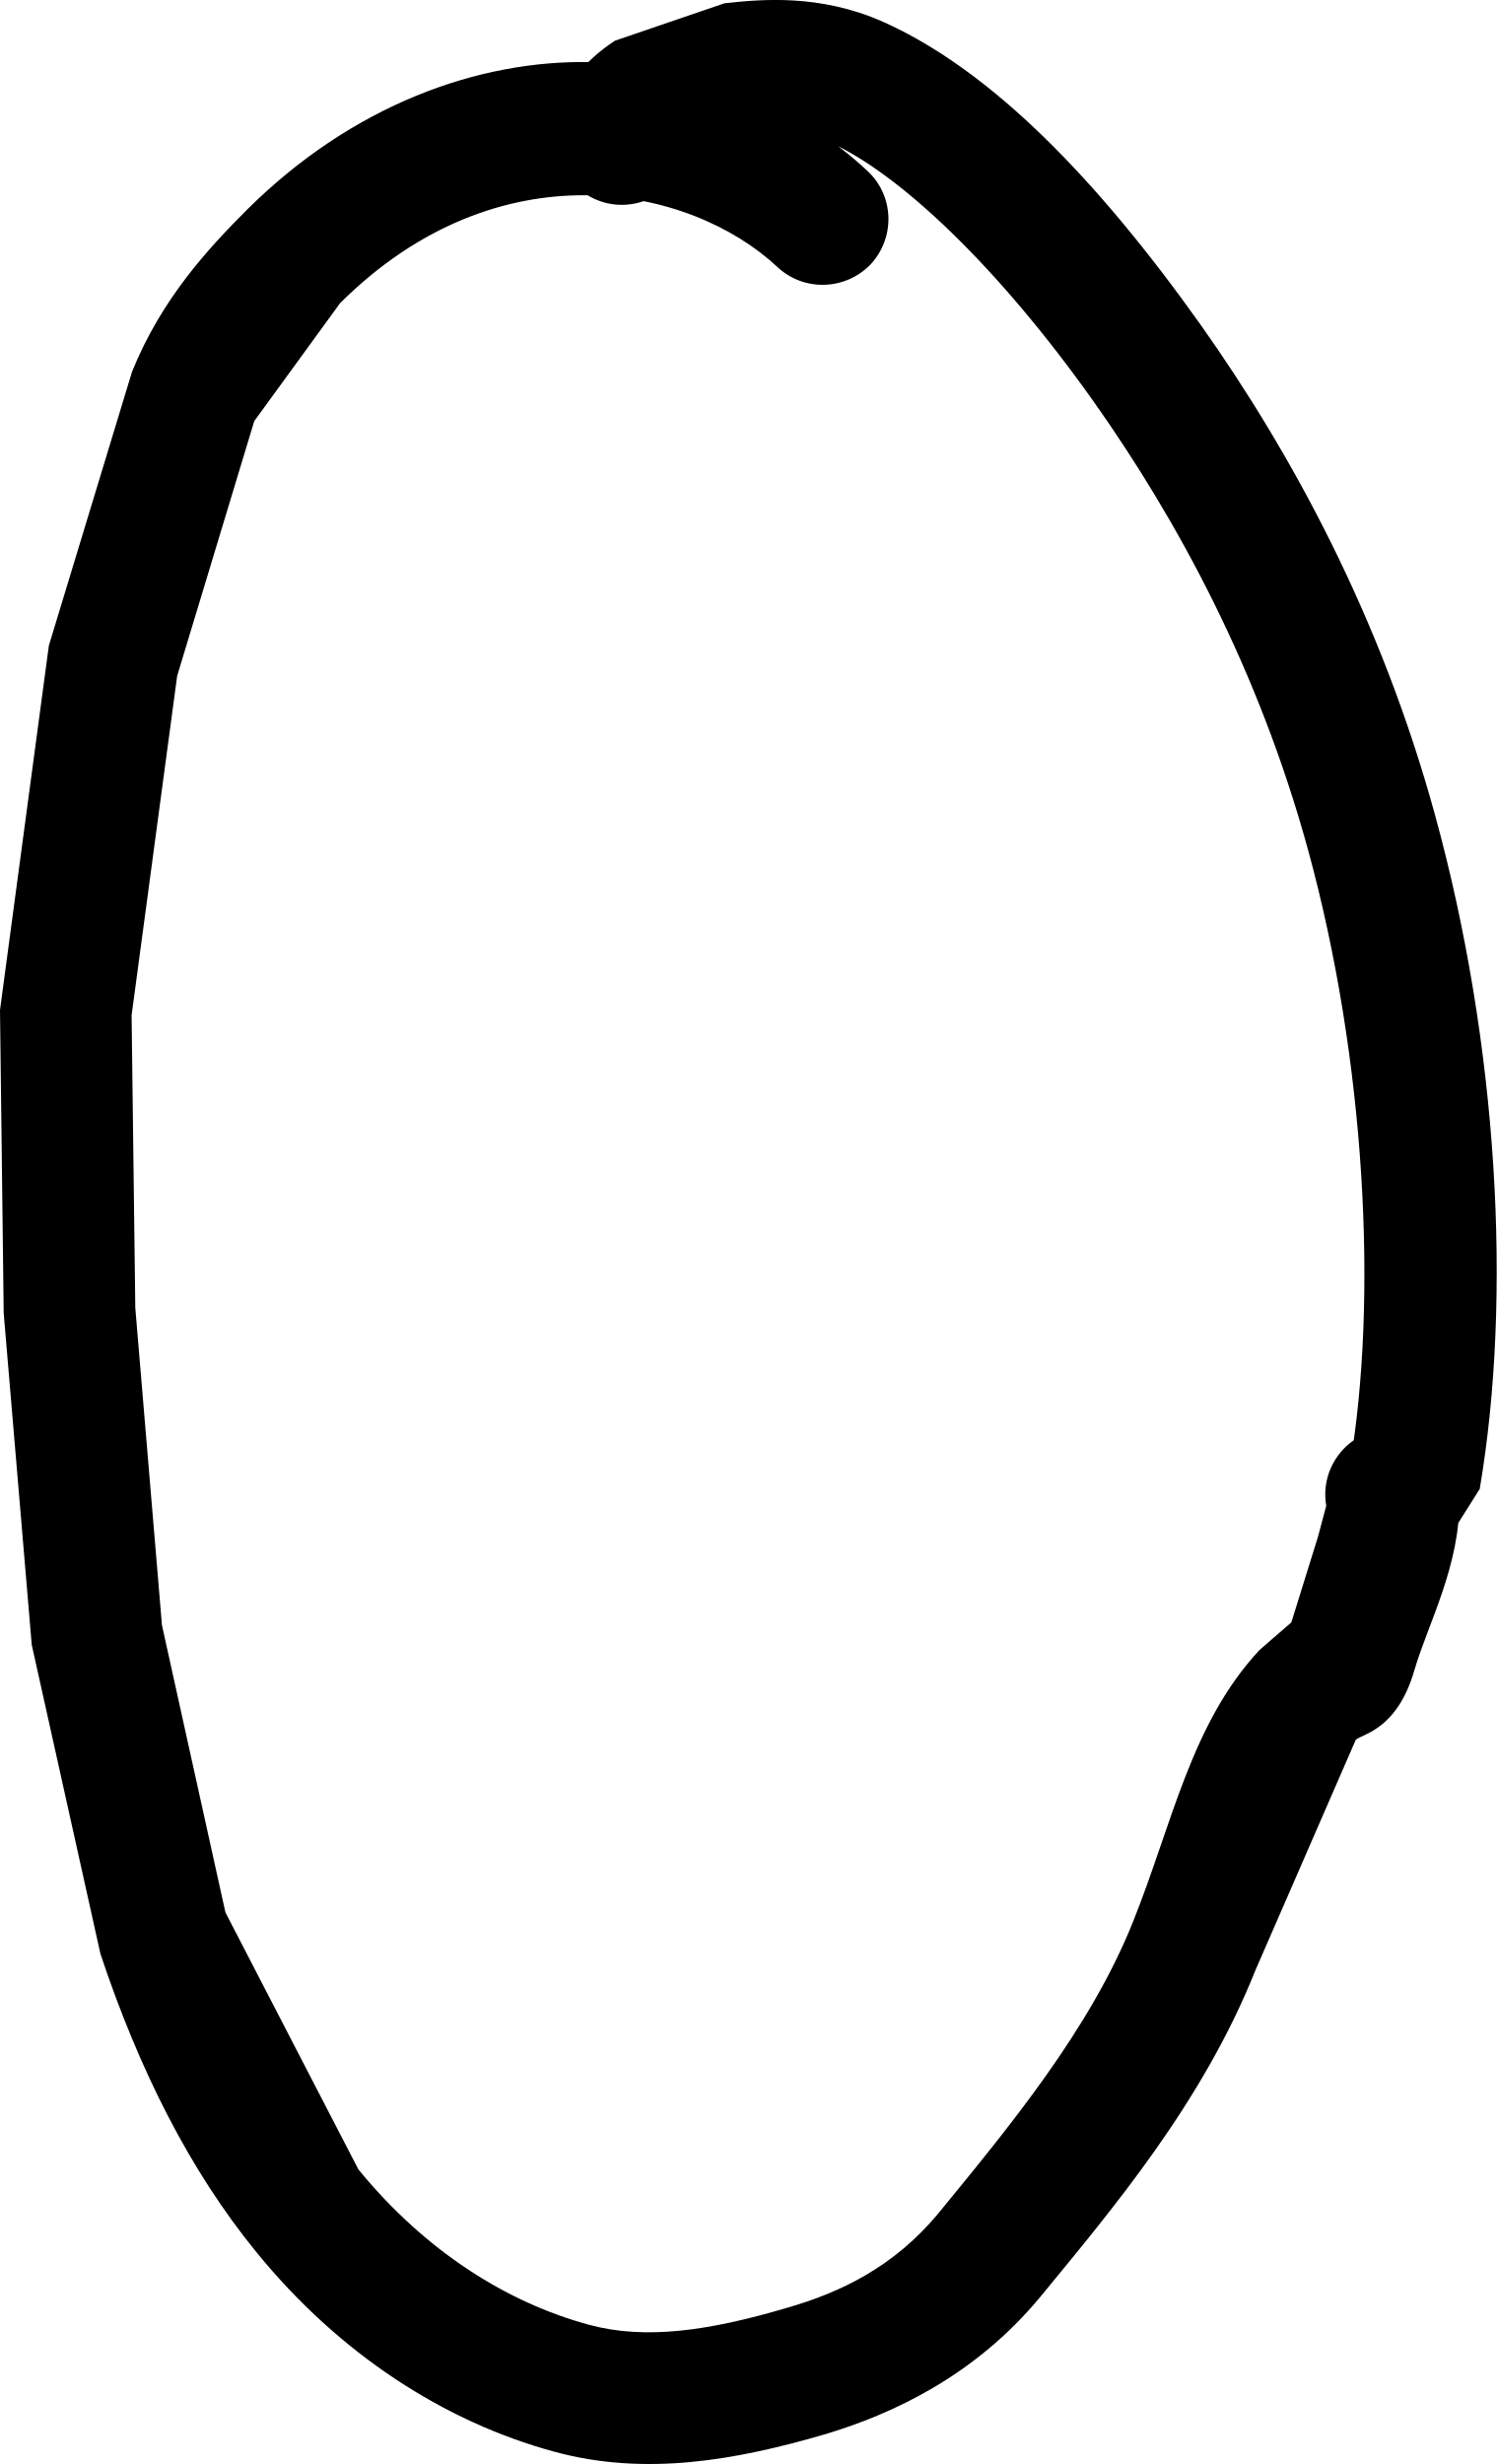
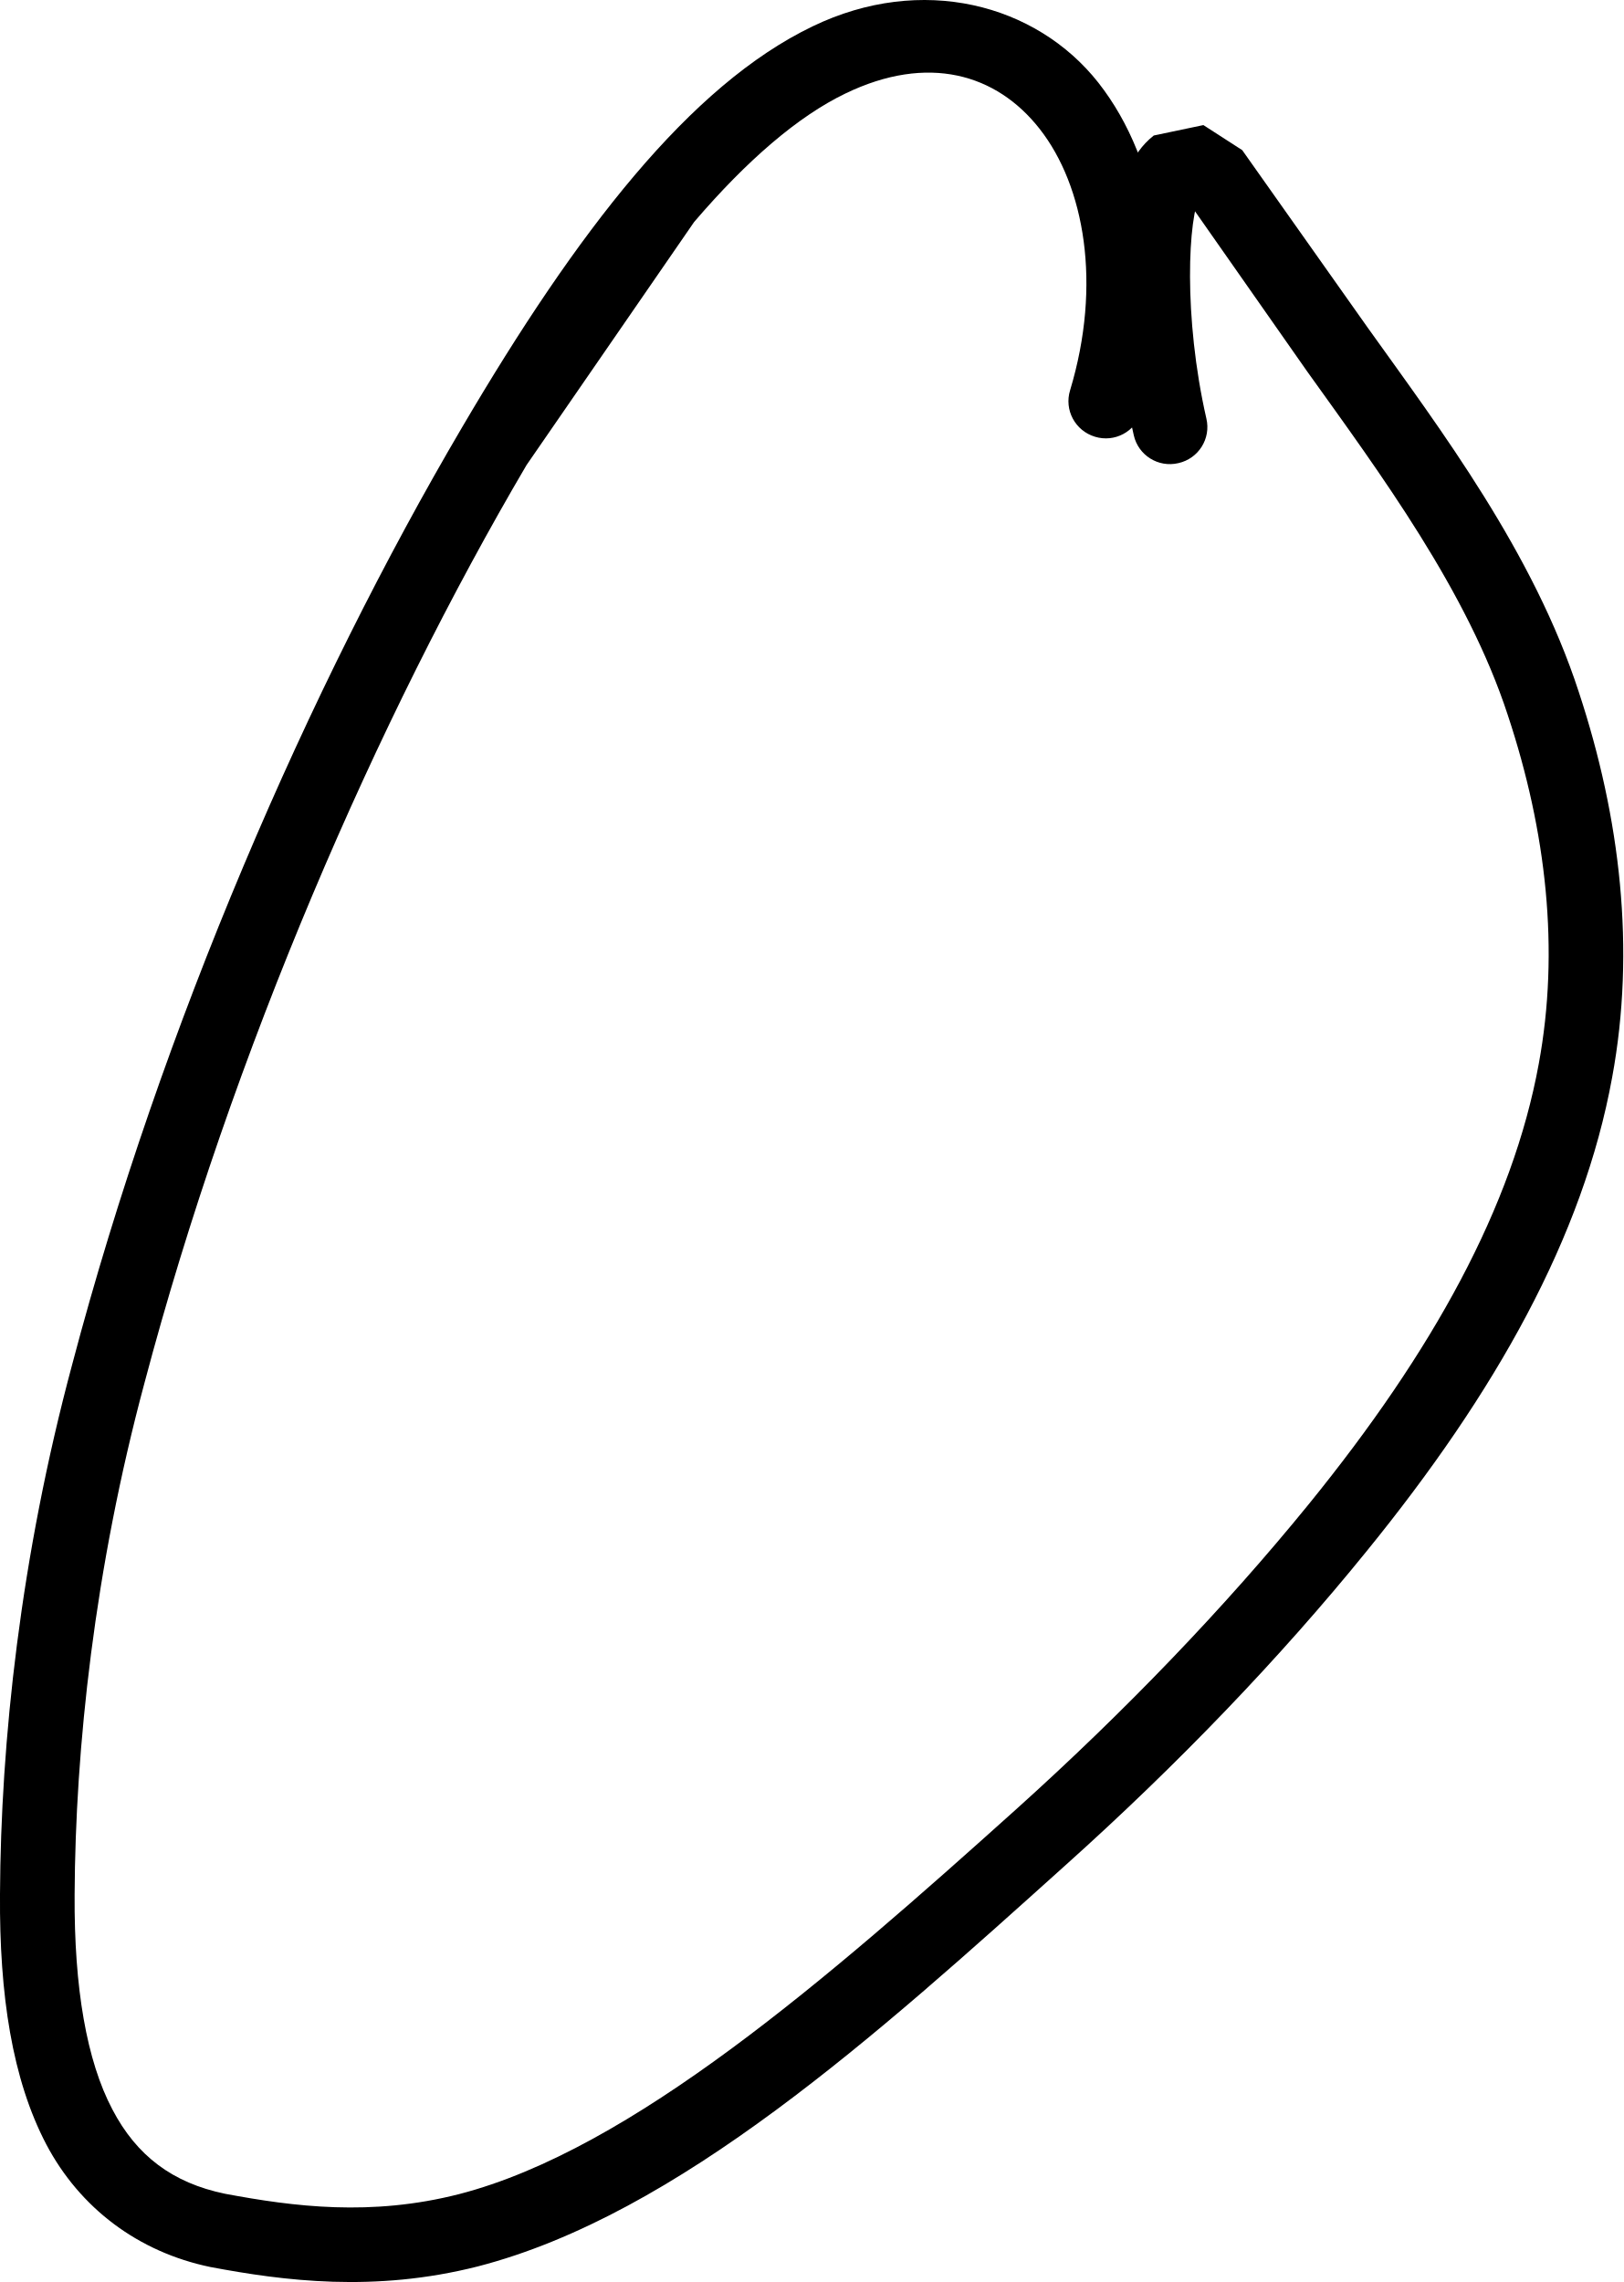
- <svg xmlns="http://www.w3.org/2000/svg" viewBox="0 0 7.688 12.656" width="7.688" height="12.656">
+ <svg xmlns="http://www.w3.org/2000/svg" viewBox="0 0 22.734 31.963" width="22.734" height="31.963">
  <g fill="black" stroke="none">
-     <path d="M 3.530 0.686 C 3.546 0.873 3.408 1.036 3.221 1.051 C 3.035 1.066 2.872 0.927 2.856 0.740 C 2.836 0.482 3.002 0.312 3.159 0.209 L 3.721 0.017 C 3.911 -0.004 4.211 -0.032 4.536 0.112 C 5.091 0.360 5.634 0.918 6.168 1.669 C 6.638 2.333 7.093 3.172 7.370 4.181 C 7.696 5.364 7.769 6.660 7.601 7.648 L 7.406 7.957 L 6.996 7.979 L 7.297 7.373 C 7.507 7.477 7.494 7.638 7.496 7.701 C 7.502 8.039 7.333 8.346 7.266 8.577 C 7.176 8.890 6.993 8.906 6.964 8.937 L 6.448 10.122 C 6.176 10.803 5.711 11.350 5.346 11.795 C 5.009 12.203 4.585 12.400 4.232 12.505 C 3.778 12.637 3.315 12.720 2.848 12.593 C 2.284 12.440 1.744 12.092 1.318 11.569 C 0.976 11.151 0.715 10.633 0.516 10.036 L 0.163 8.448 L 0.019 6.745 L 0.000 5.188 L 0.251 3.316 L 0.678 1.910 C 0.830 1.533 1.073 1.273 1.270 1.076 C 1.810 0.540 2.456 0.307 3.036 0.319 C 3.603 0.331 4.109 0.553 4.456 0.878 C 4.593 1.005 4.600 1.219 4.473 1.357 C 4.344 1.492 4.130 1.499 3.994 1.372 C 3.544 0.951 2.561 0.747 1.747 1.557 L 1.306 2.163 L 0.910 3.472 L 0.676 5.215 L 0.695 6.718 L 0.832 8.348 L 1.158 9.823 L 1.841 11.143 C 2.184 11.562 2.602 11.826 3.026 11.941 C 3.315 12.019 3.639 11.973 4.042 11.854 C 4.317 11.775 4.593 11.644 4.823 11.365 C 5.186 10.922 5.599 10.423 5.820 9.871 C 6.022 9.368 6.118 8.852 6.470 8.475 L 6.638 8.329 L 6.653 8.316 L 6.616 8.389 L 6.770 7.894 L 6.818 7.714 L 6.835 7.796 L 6.881 7.883 L 6.996 7.979 C 6.828 7.896 6.760 7.692 6.843 7.526 C 6.927 7.358 7.129 7.290 7.297 7.373 L 7.178 7.346 L 7.069 7.371 L 6.962 7.465 L 6.933 7.534 C 7.080 6.675 7.015 5.442 6.718 4.361 C 6.465 3.440 6.050 2.673 5.616 2.060 C 5.125 1.368 4.619 0.890 4.261 0.730 L 3.795 0.689 L 3.532 0.772 L 3.508 0.789 L 3.524 0.757 L 3.530 0.686 Z" />
+     <path d="M 15.985 5.769 C 15.902 6.046 15.611 6.202 15.335 6.117 C 15.058 6.033 14.902 5.742 14.987 5.467 C 15.435 3.981 15.189 2.604 14.559 1.803 C 13.958 1.037 12.998 0.749 11.838 1.311 C 11.179 1.628 10.461 2.245 9.721 3.110 L 7.375 6.513 C 5.287 10.063 3.248 14.744 2.023 19.372 C 1.322 21.980 1.055 24.488 1.045 26.537 C 1.037 27.846 1.214 28.864 1.574 29.546 C 1.912 30.194 2.416 30.575 3.151 30.727 C 4.117 30.908 5.198 31.047 6.430 30.732 C 8.845 30.108 11.588 27.718 14.236 25.338 C 15.755 23.971 17.153 22.515 18.327 21.072 C 20.072 18.923 21.186 16.898 21.551 14.901 C 21.845 13.309 21.659 11.650 21.118 10.018 C 20.551 8.280 19.334 6.636 18.307 5.202 L 16.639 2.820 L 16.589 2.764 L 16.791 2.730 L 16.815 2.717 C 16.637 3.032 16.571 4.440 16.896 5.863 C 16.962 6.144 16.786 6.424 16.503 6.487 C 16.222 6.553 15.942 6.377 15.879 6.096 C 15.608 4.921 15.534 3.798 15.671 2.951 C 15.735 2.543 15.818 2.168 16.159 1.898 L 16.854 1.752 L 17.398 2.103 L 19.158 4.593 C 20.184 6.028 21.475 7.736 22.112 9.693 C 22.694 11.456 22.910 13.298 22.579 15.090 C 22.173 17.321 20.953 19.498 19.137 21.731 C 17.927 23.224 16.493 24.716 14.934 26.115 C 12.271 28.511 9.495 31.021 6.691 31.745 C 5.244 32.112 3.975 31.947 2.946 31.753 C 1.934 31.543 1.118 30.926 0.648 30.035 C 0.171 29.124 -0.010 27.941 0.000 26.532 C 0.010 24.399 0.286 21.807 1.013 19.104 C 2.264 14.366 4.334 9.620 6.473 5.983 C 8.086 3.236 9.663 1.195 11.381 0.369 C 12.909 -0.368 14.511 0.052 15.383 1.158 C 16.264 2.281 16.519 4.011 15.985 5.769 Z" />
  </g>
</svg>
